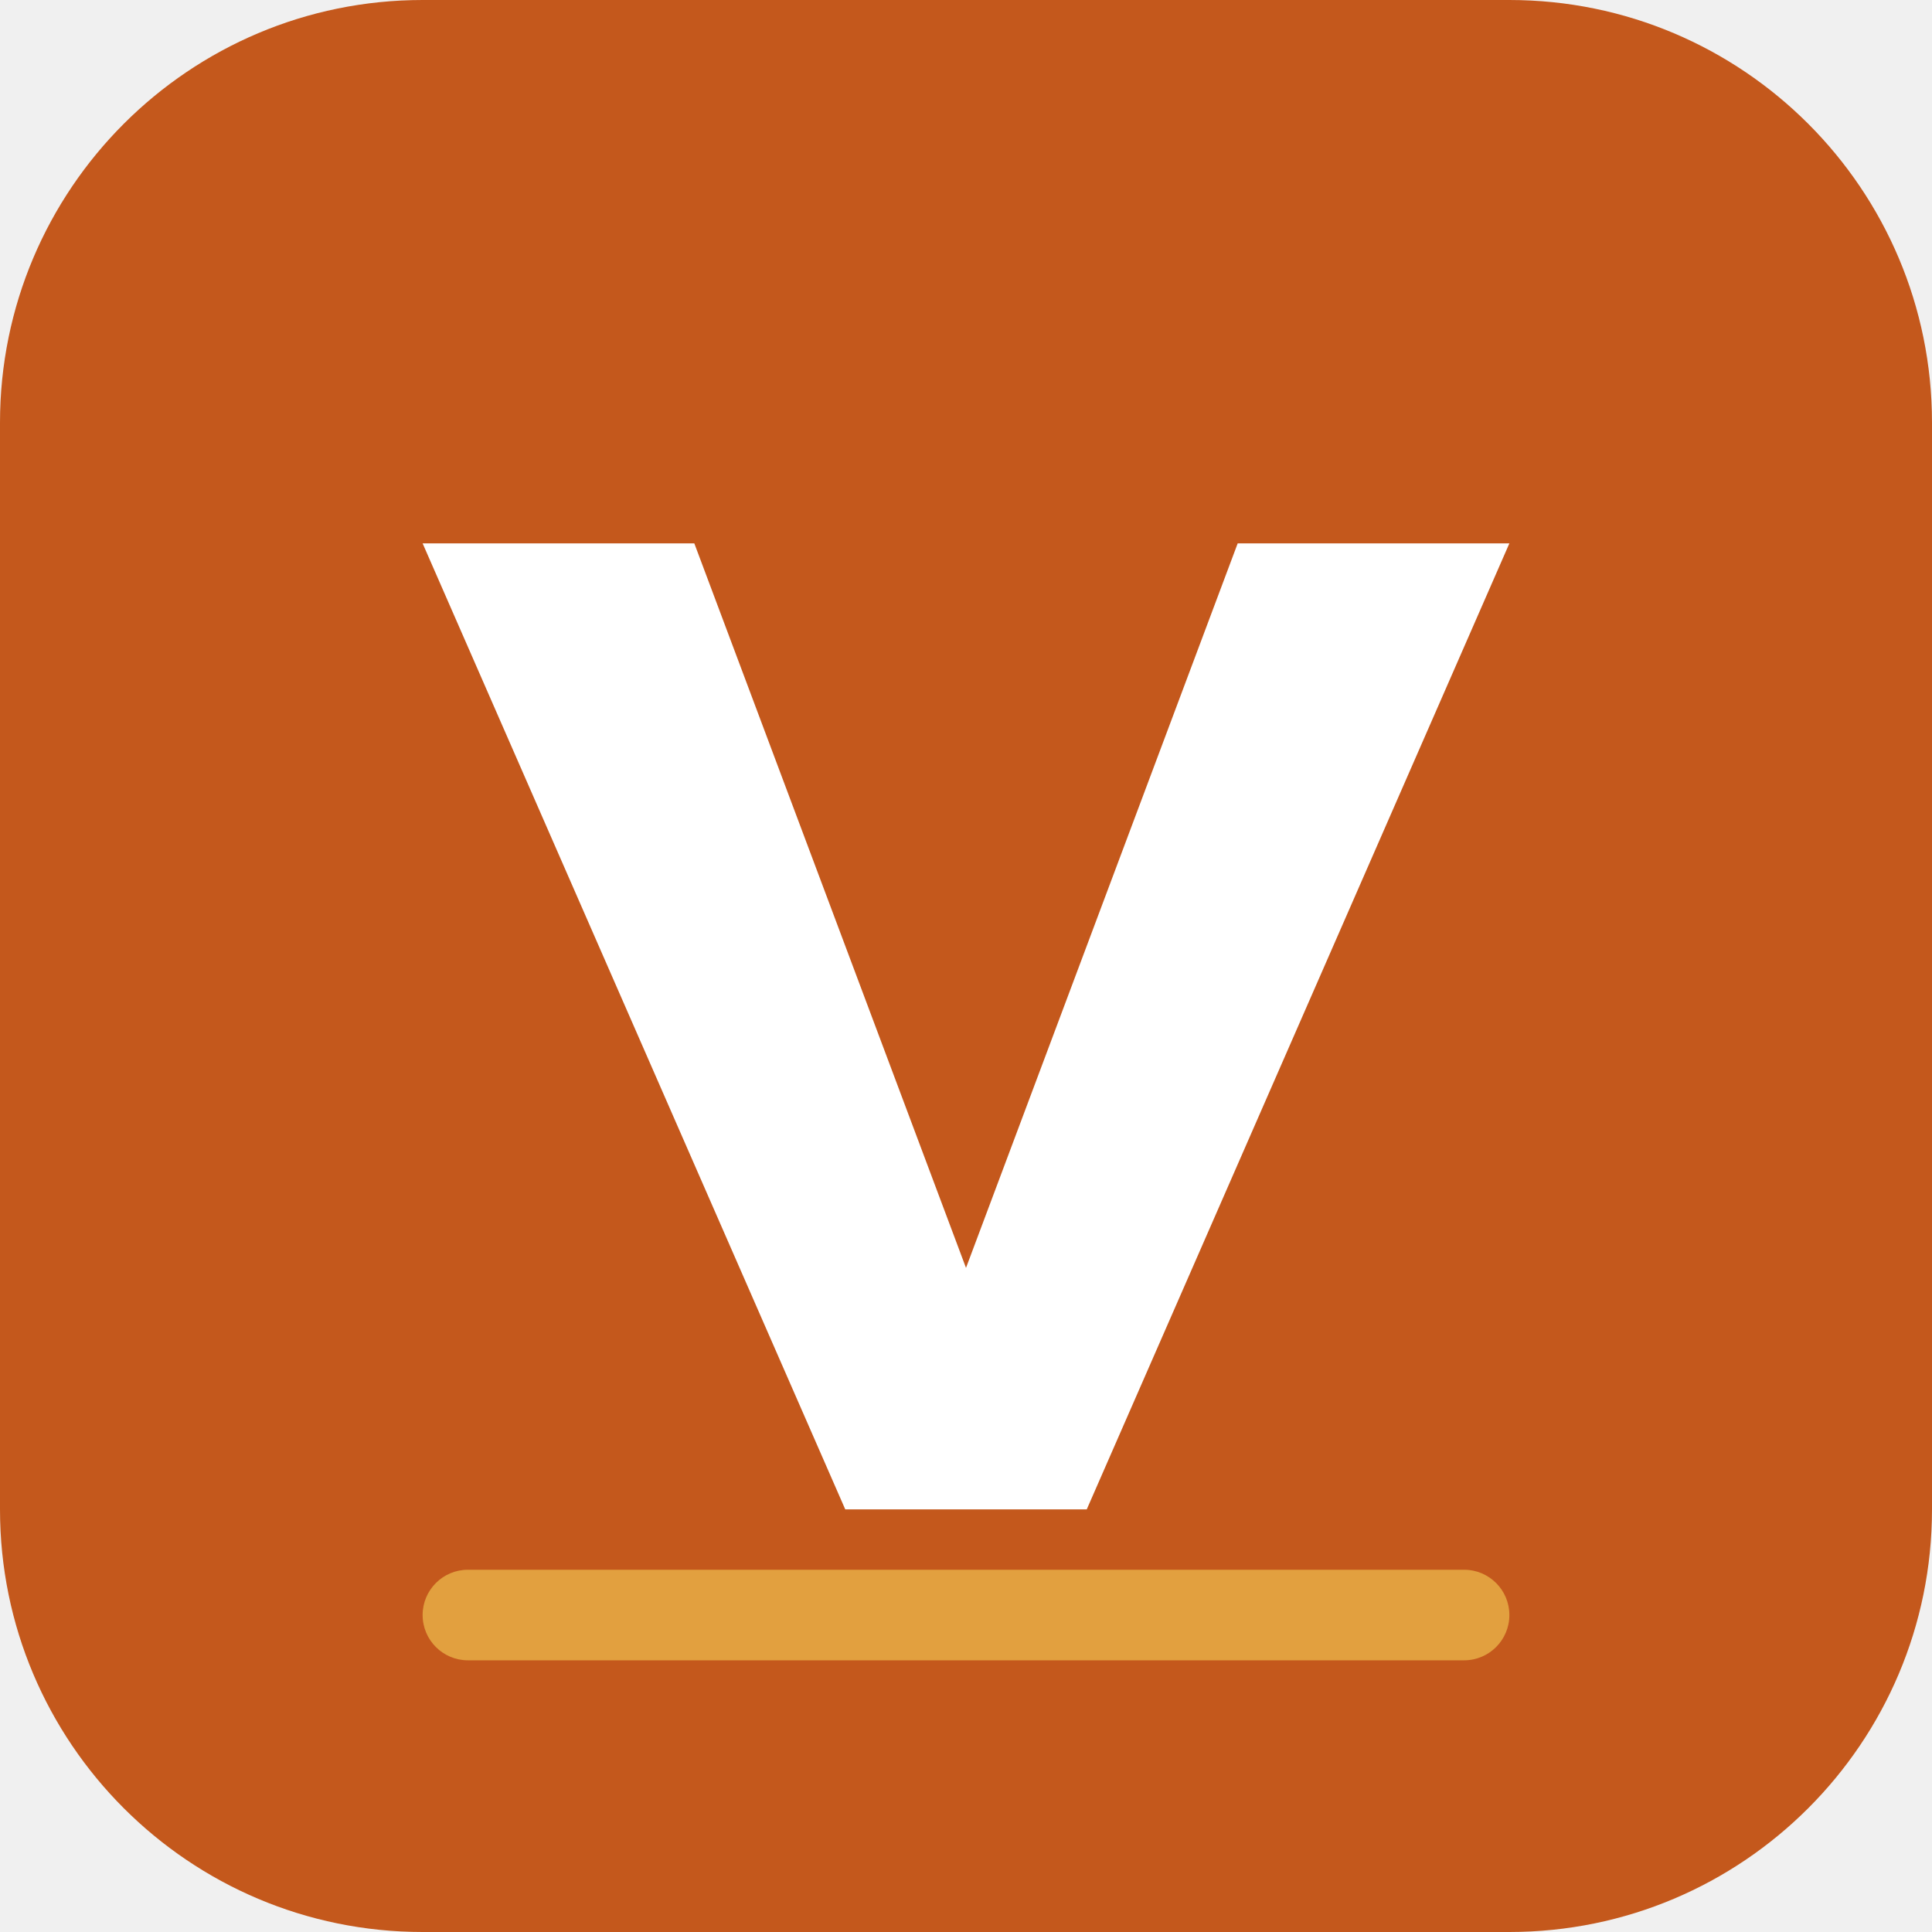
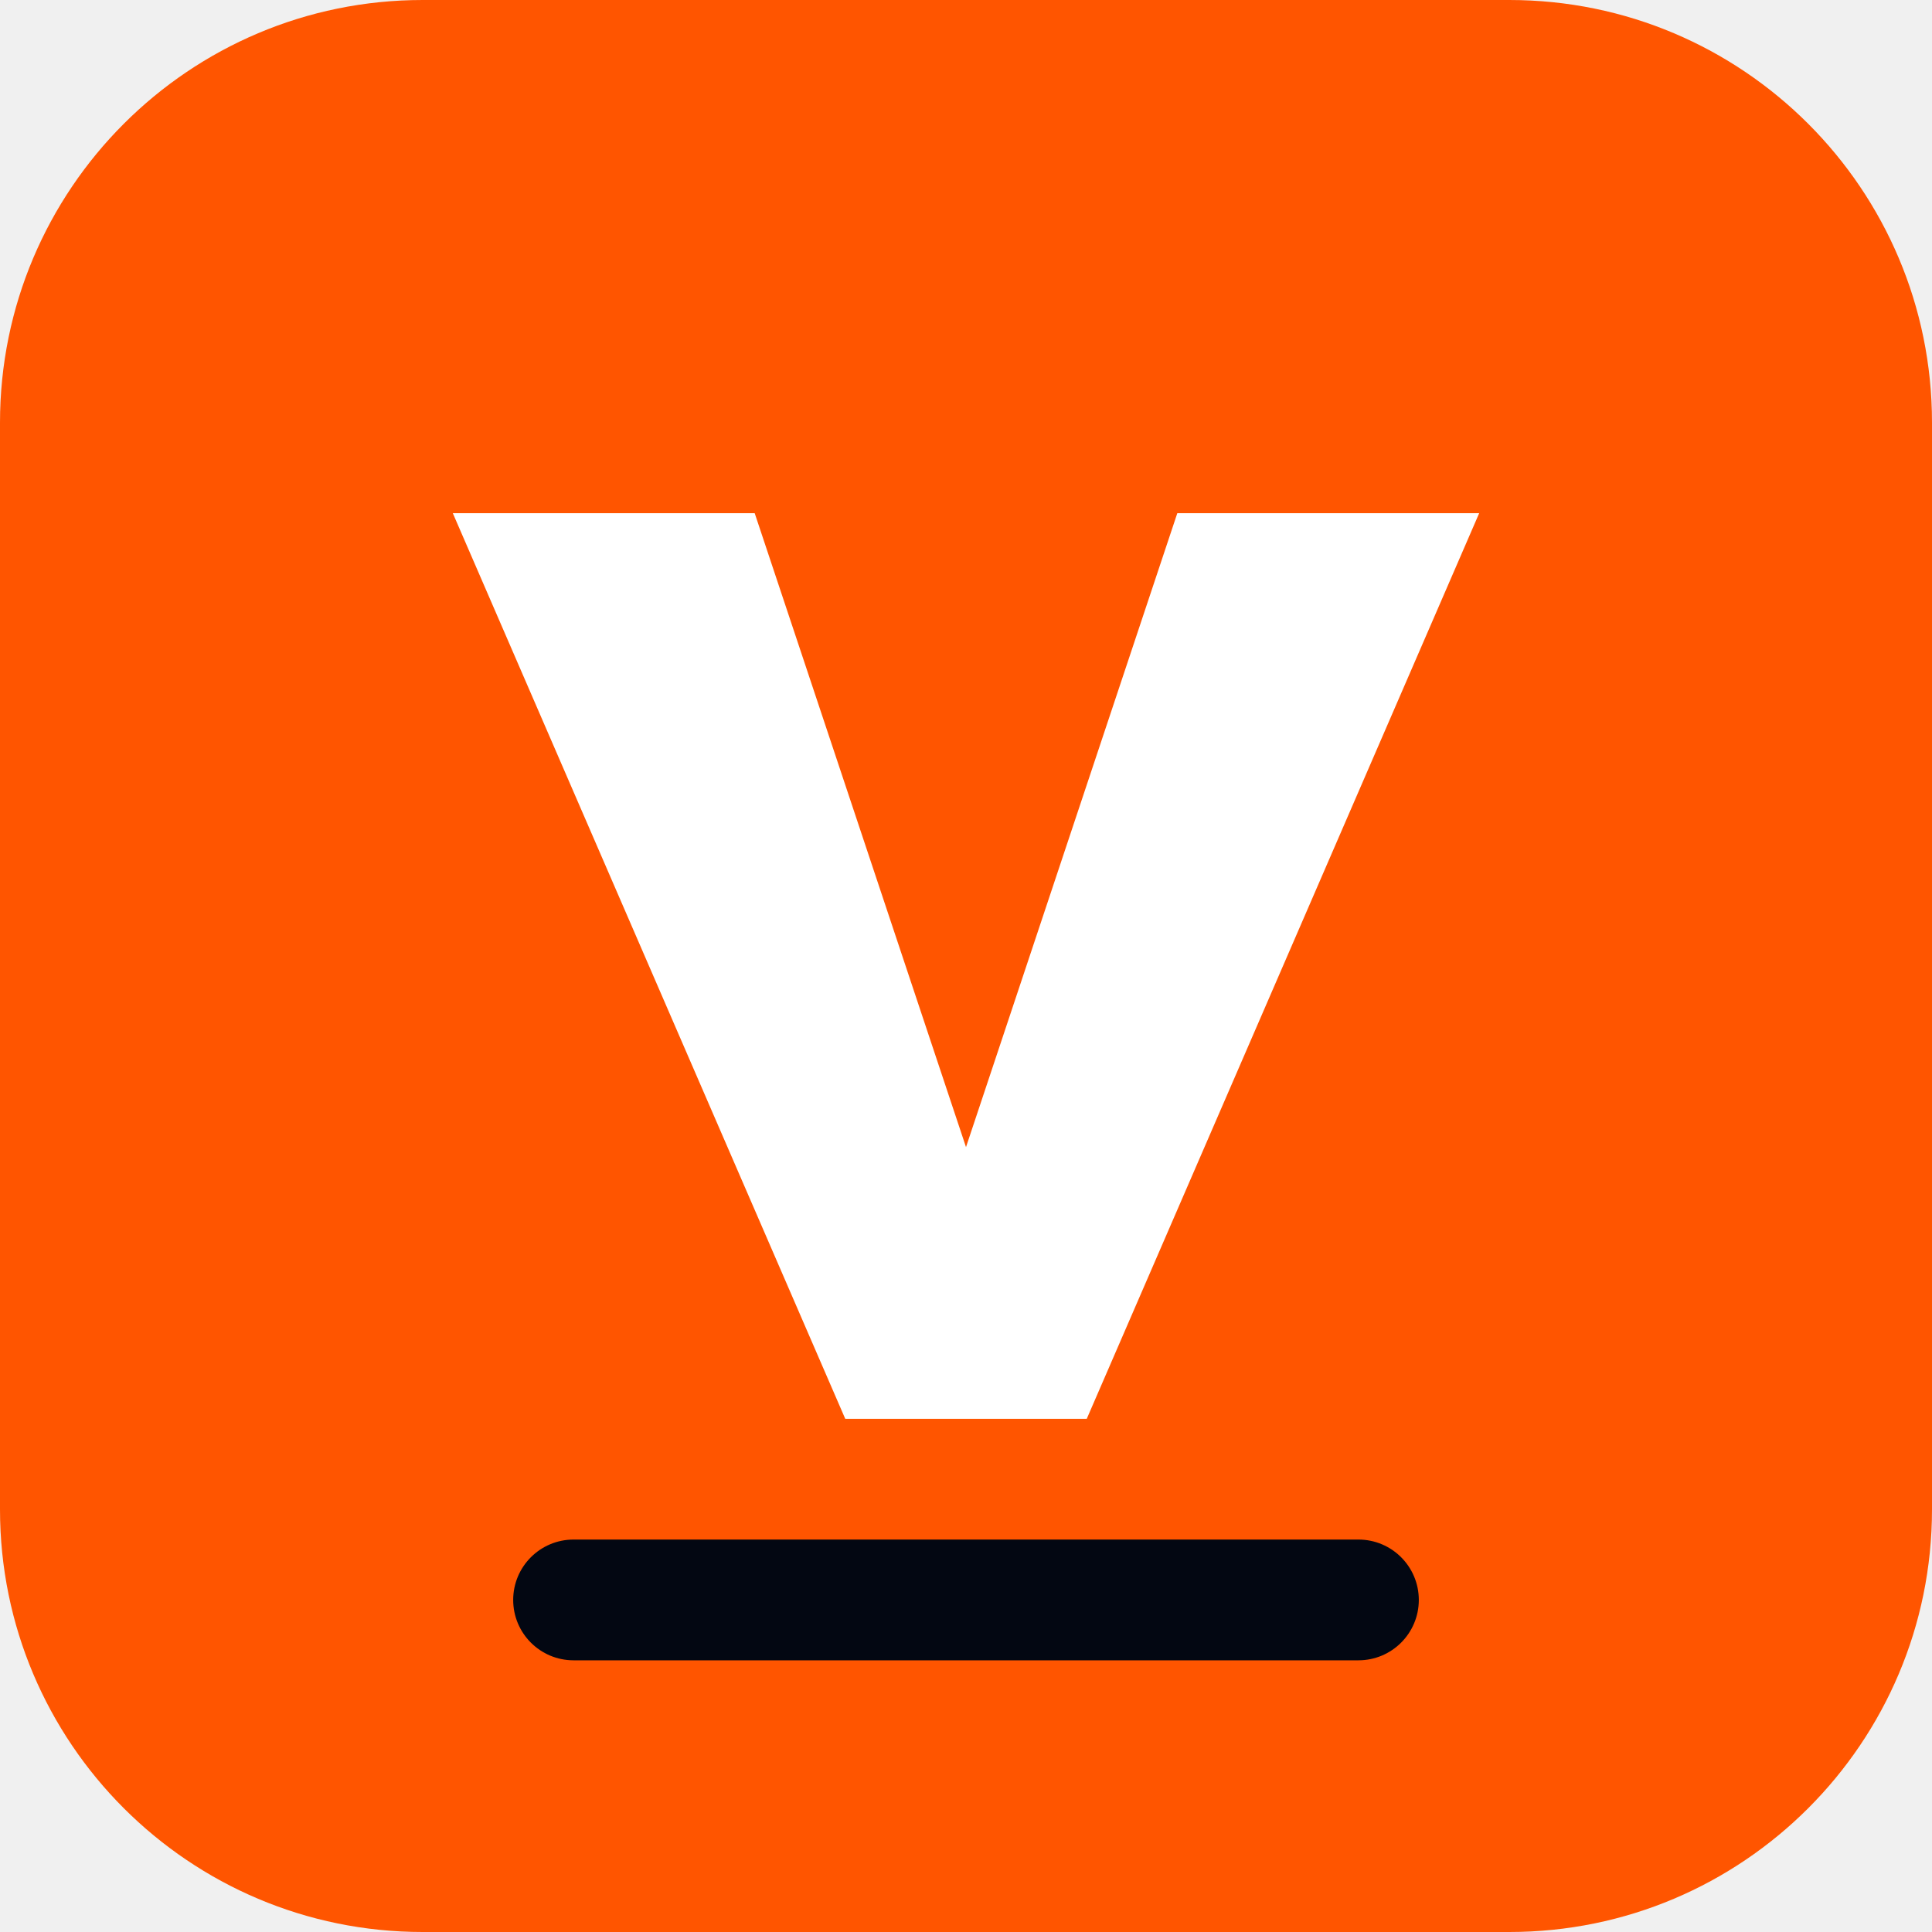
<svg xmlns="http://www.w3.org/2000/svg" viewBox="0 0 64 64">
-   <rect width="64" height="64" rx="14" fill="#C4581C" />
-   <path d="M14 18h9l9 24 9-24h9L36 50h-8z" fill="#fff" />
-   <rect x="14" y="52" width="36" height="3" rx="1.5" fill="#E2A03F" />
+   <rect width="64" height="64" rx="14" fill="#FF5500" />
+   <path d="M15 17h10l7 21 7-21h10L36 47h-8z" fill="#fff" />
+   <rect x="17" y="51" width="30" height="4" rx="2" fill="#030712" />
</svg>
